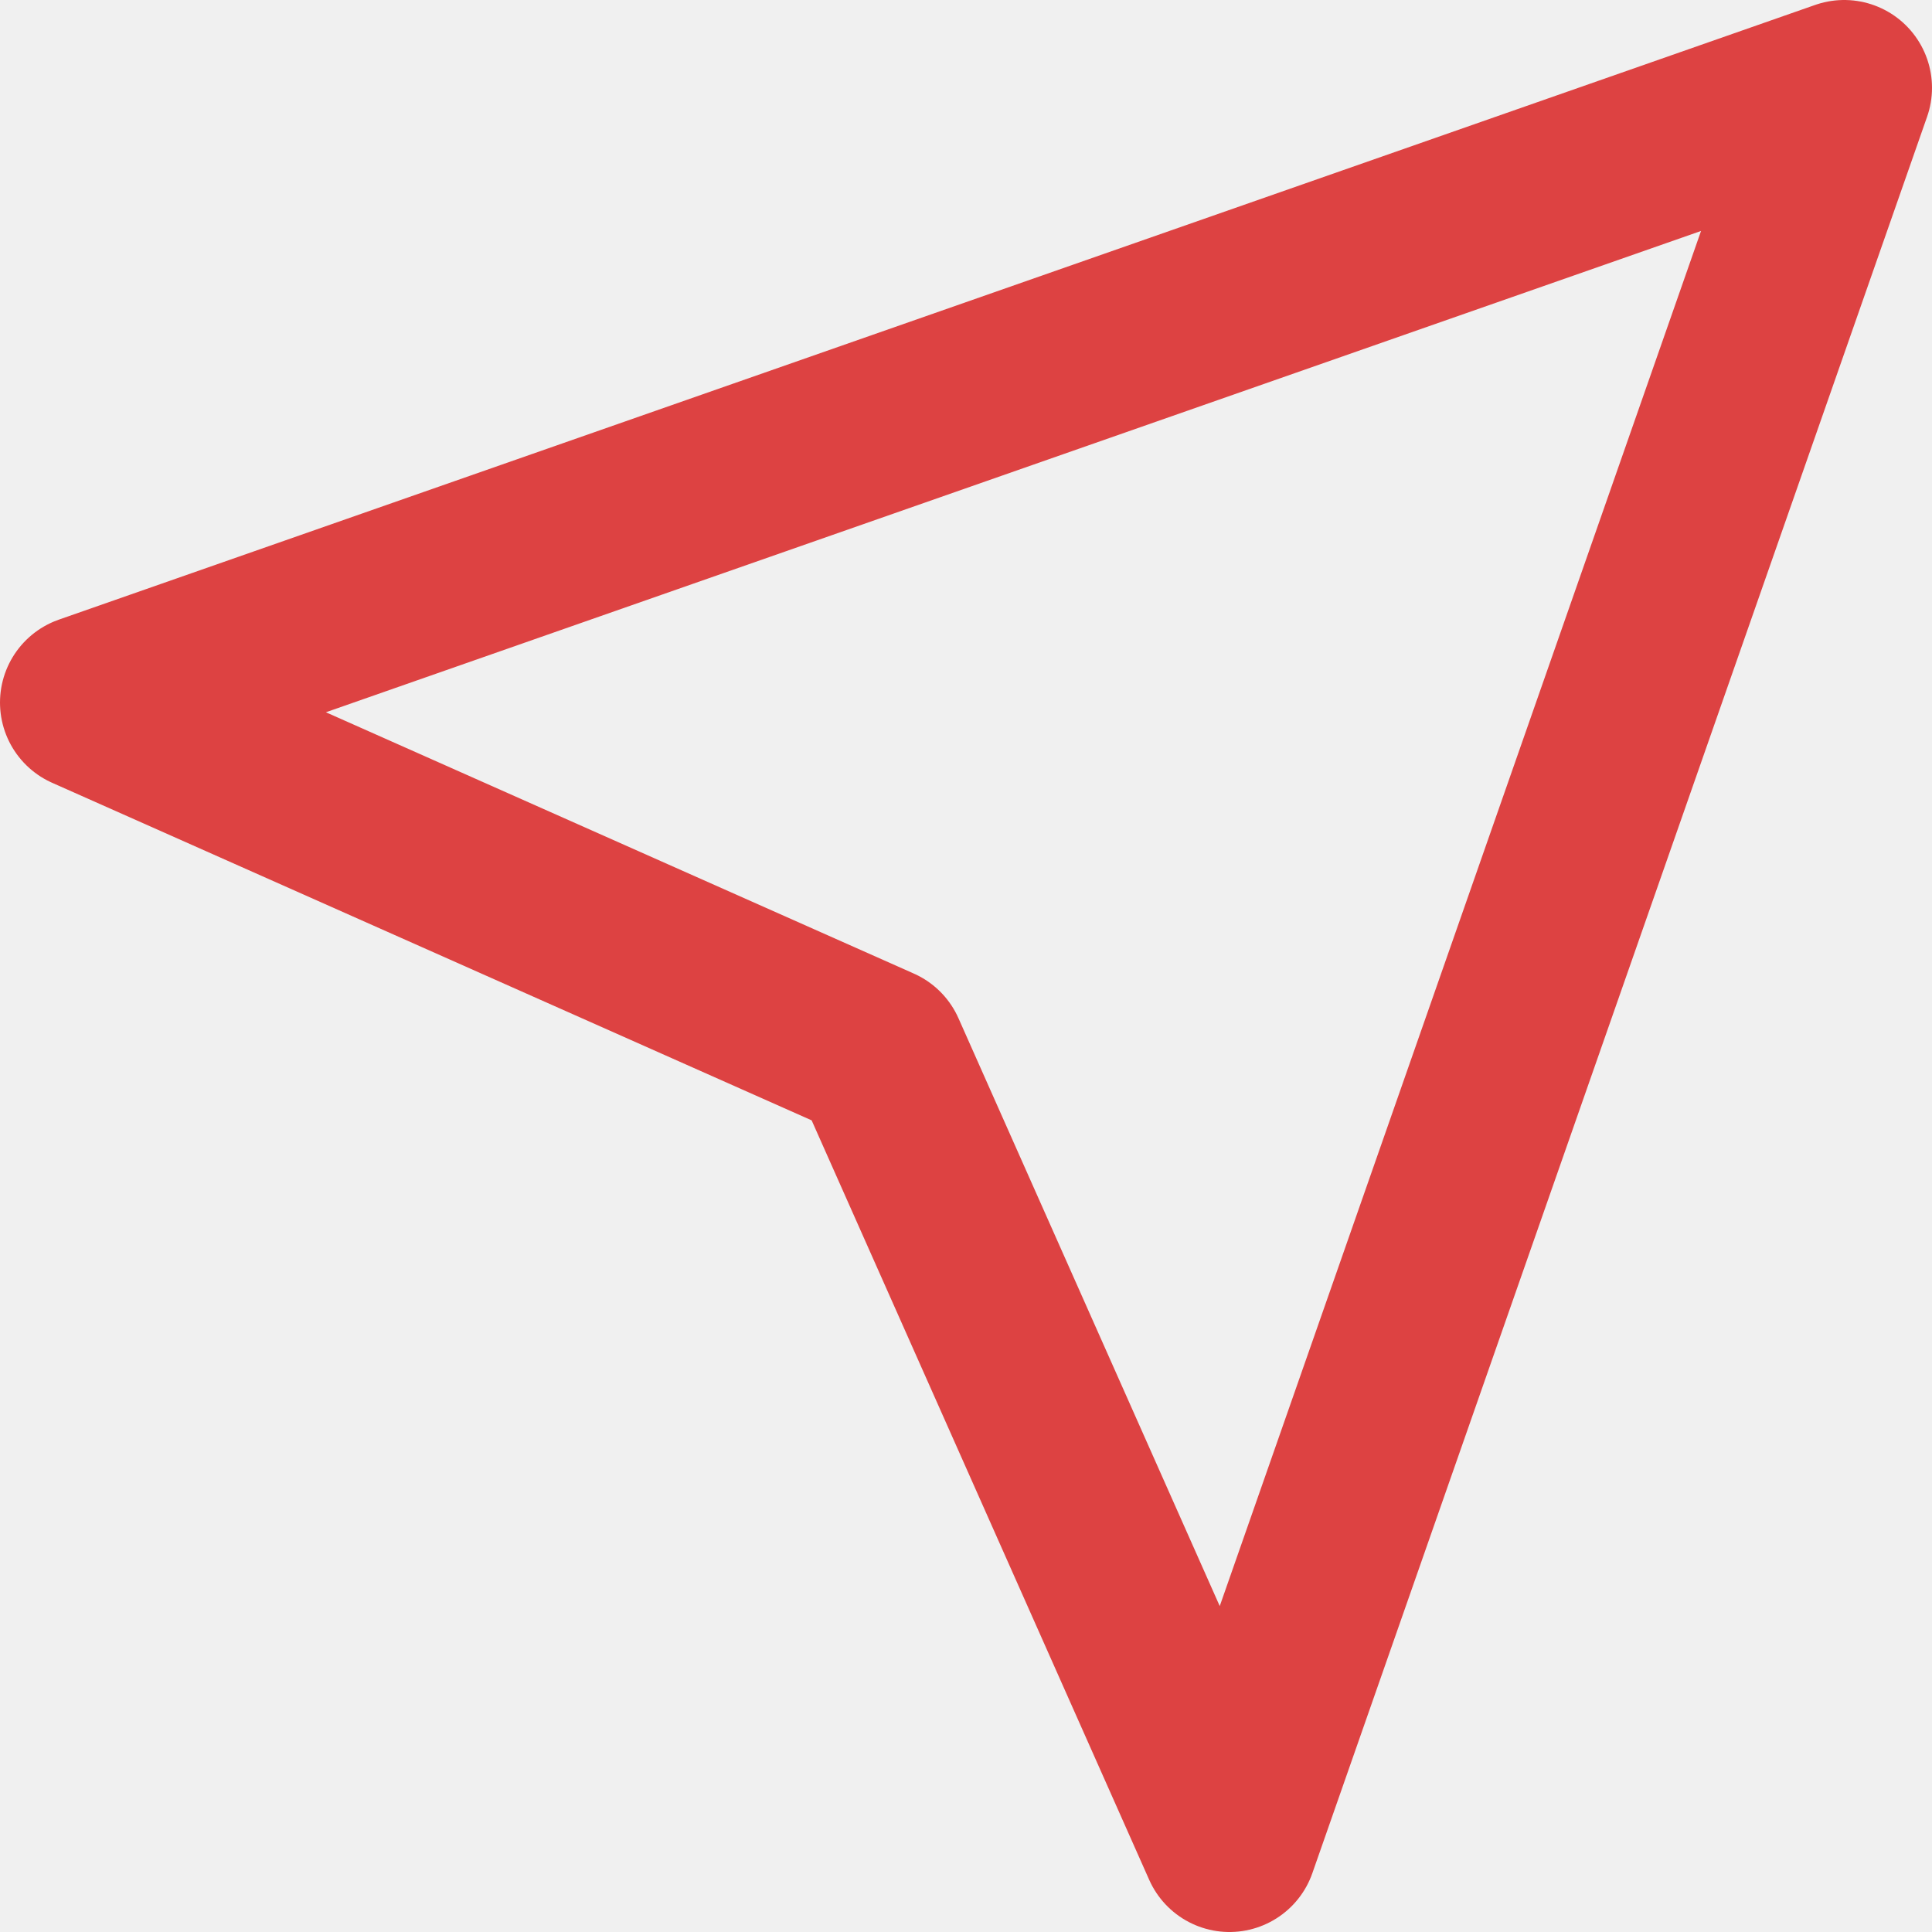
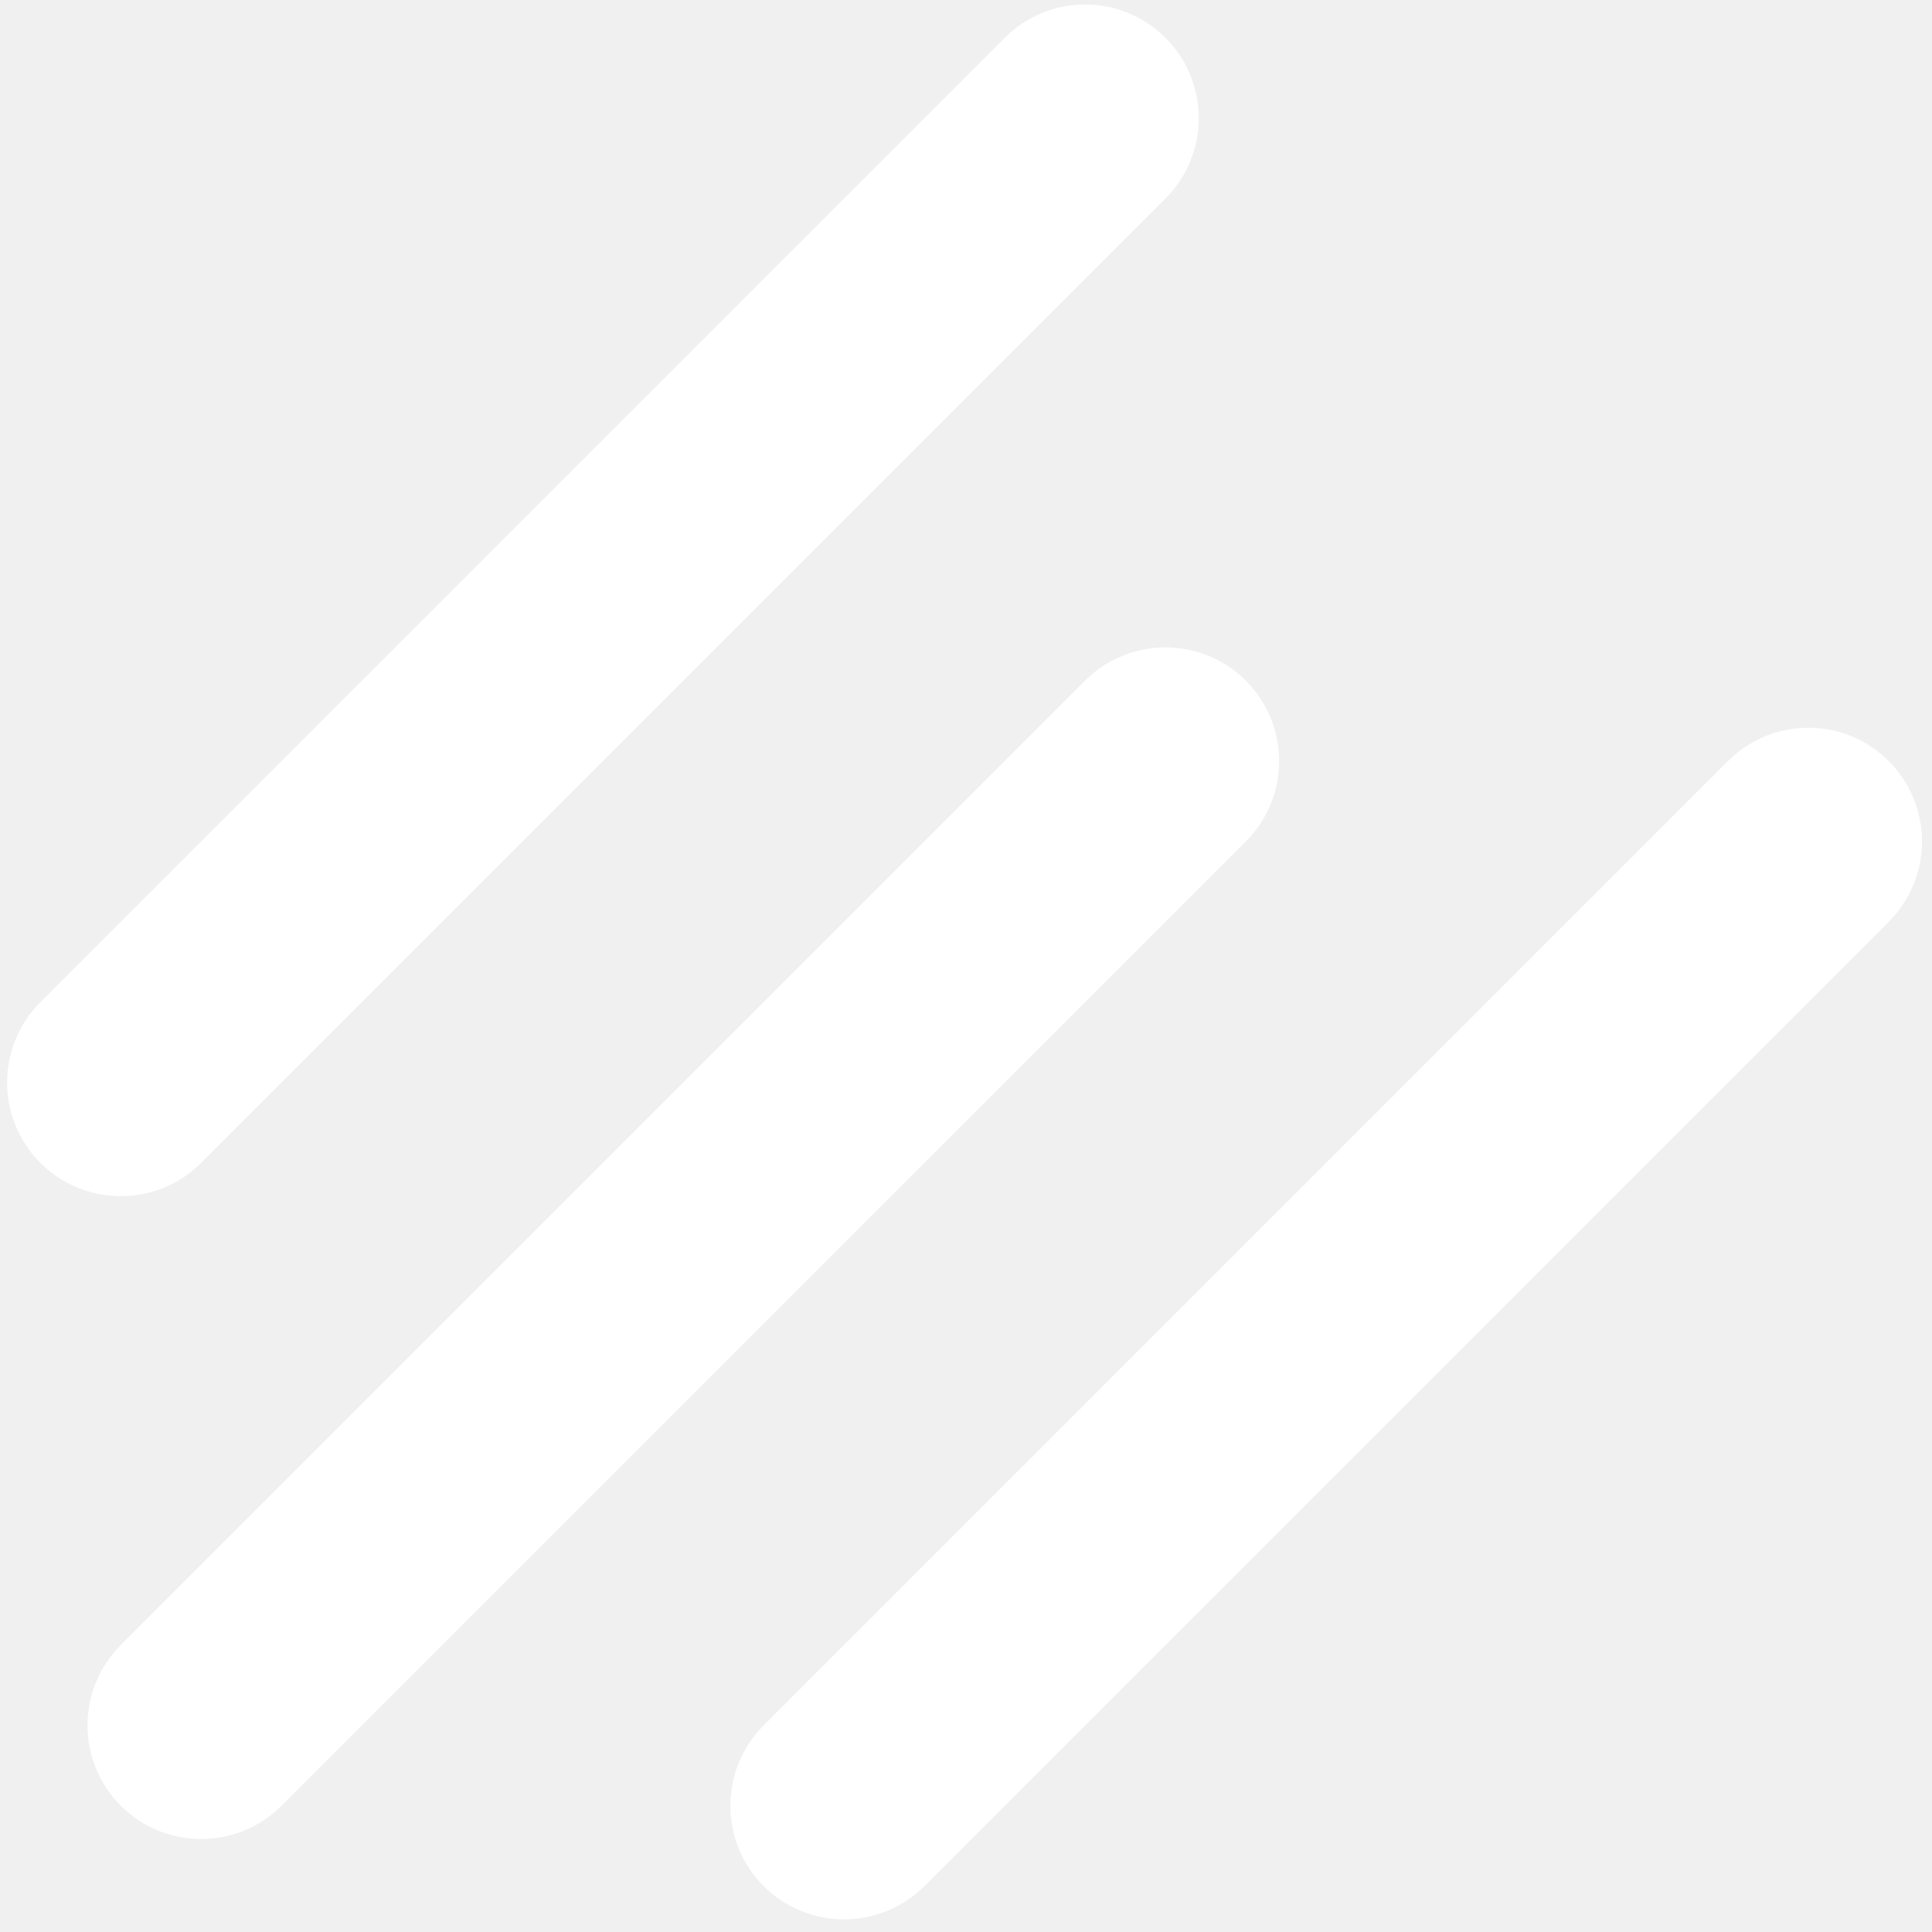
- <svg xmlns="http://www.w3.org/2000/svg" width="22" height="22" viewBox="0 0 22 22" fill="none">
-   <path d="M21 1L14 21L10 12L1 8L21 1Z" stroke="#DD4242" stroke-width="2" stroke-linecap="round" stroke-linejoin="round" />
+ <svg xmlns="http://www.w3.org/2000/svg" width="34" height="34" viewBox="0 0 34 34" fill="none">
+   <path d="M0.711 17.636C-0.07 18.417 -0.07 19.683 0.711 20.465C1.492 21.245 2.759 21.245 3.54 20.465L20.51 3.494C21.291 2.713 21.291 1.447 20.51 0.665C19.729 -0.116 18.463 -0.116 17.682 0.665L0.711 17.636Z" fill="white" />
+   <path d="M2.126 31.778C1.345 30.997 1.345 29.731 2.126 28.95L19.096 11.979C19.877 11.198 21.143 11.198 21.925 11.979C22.706 12.76 22.706 14.027 21.925 14.808L4.954 31.778C4.173 32.559 2.907 32.559 2.126 31.778Z" fill="white" />
+   <path d="M13.439 33.192C12.658 32.411 12.658 31.145 13.439 30.364L30.41 13.393C31.191 12.612 32.457 12.612 33.238 13.393C34.019 14.175 34.019 15.441 33.238 16.222L16.268 33.192C15.487 33.973 14.22 33.973 13.439 33.192Z" fill="white" />
</svg>
